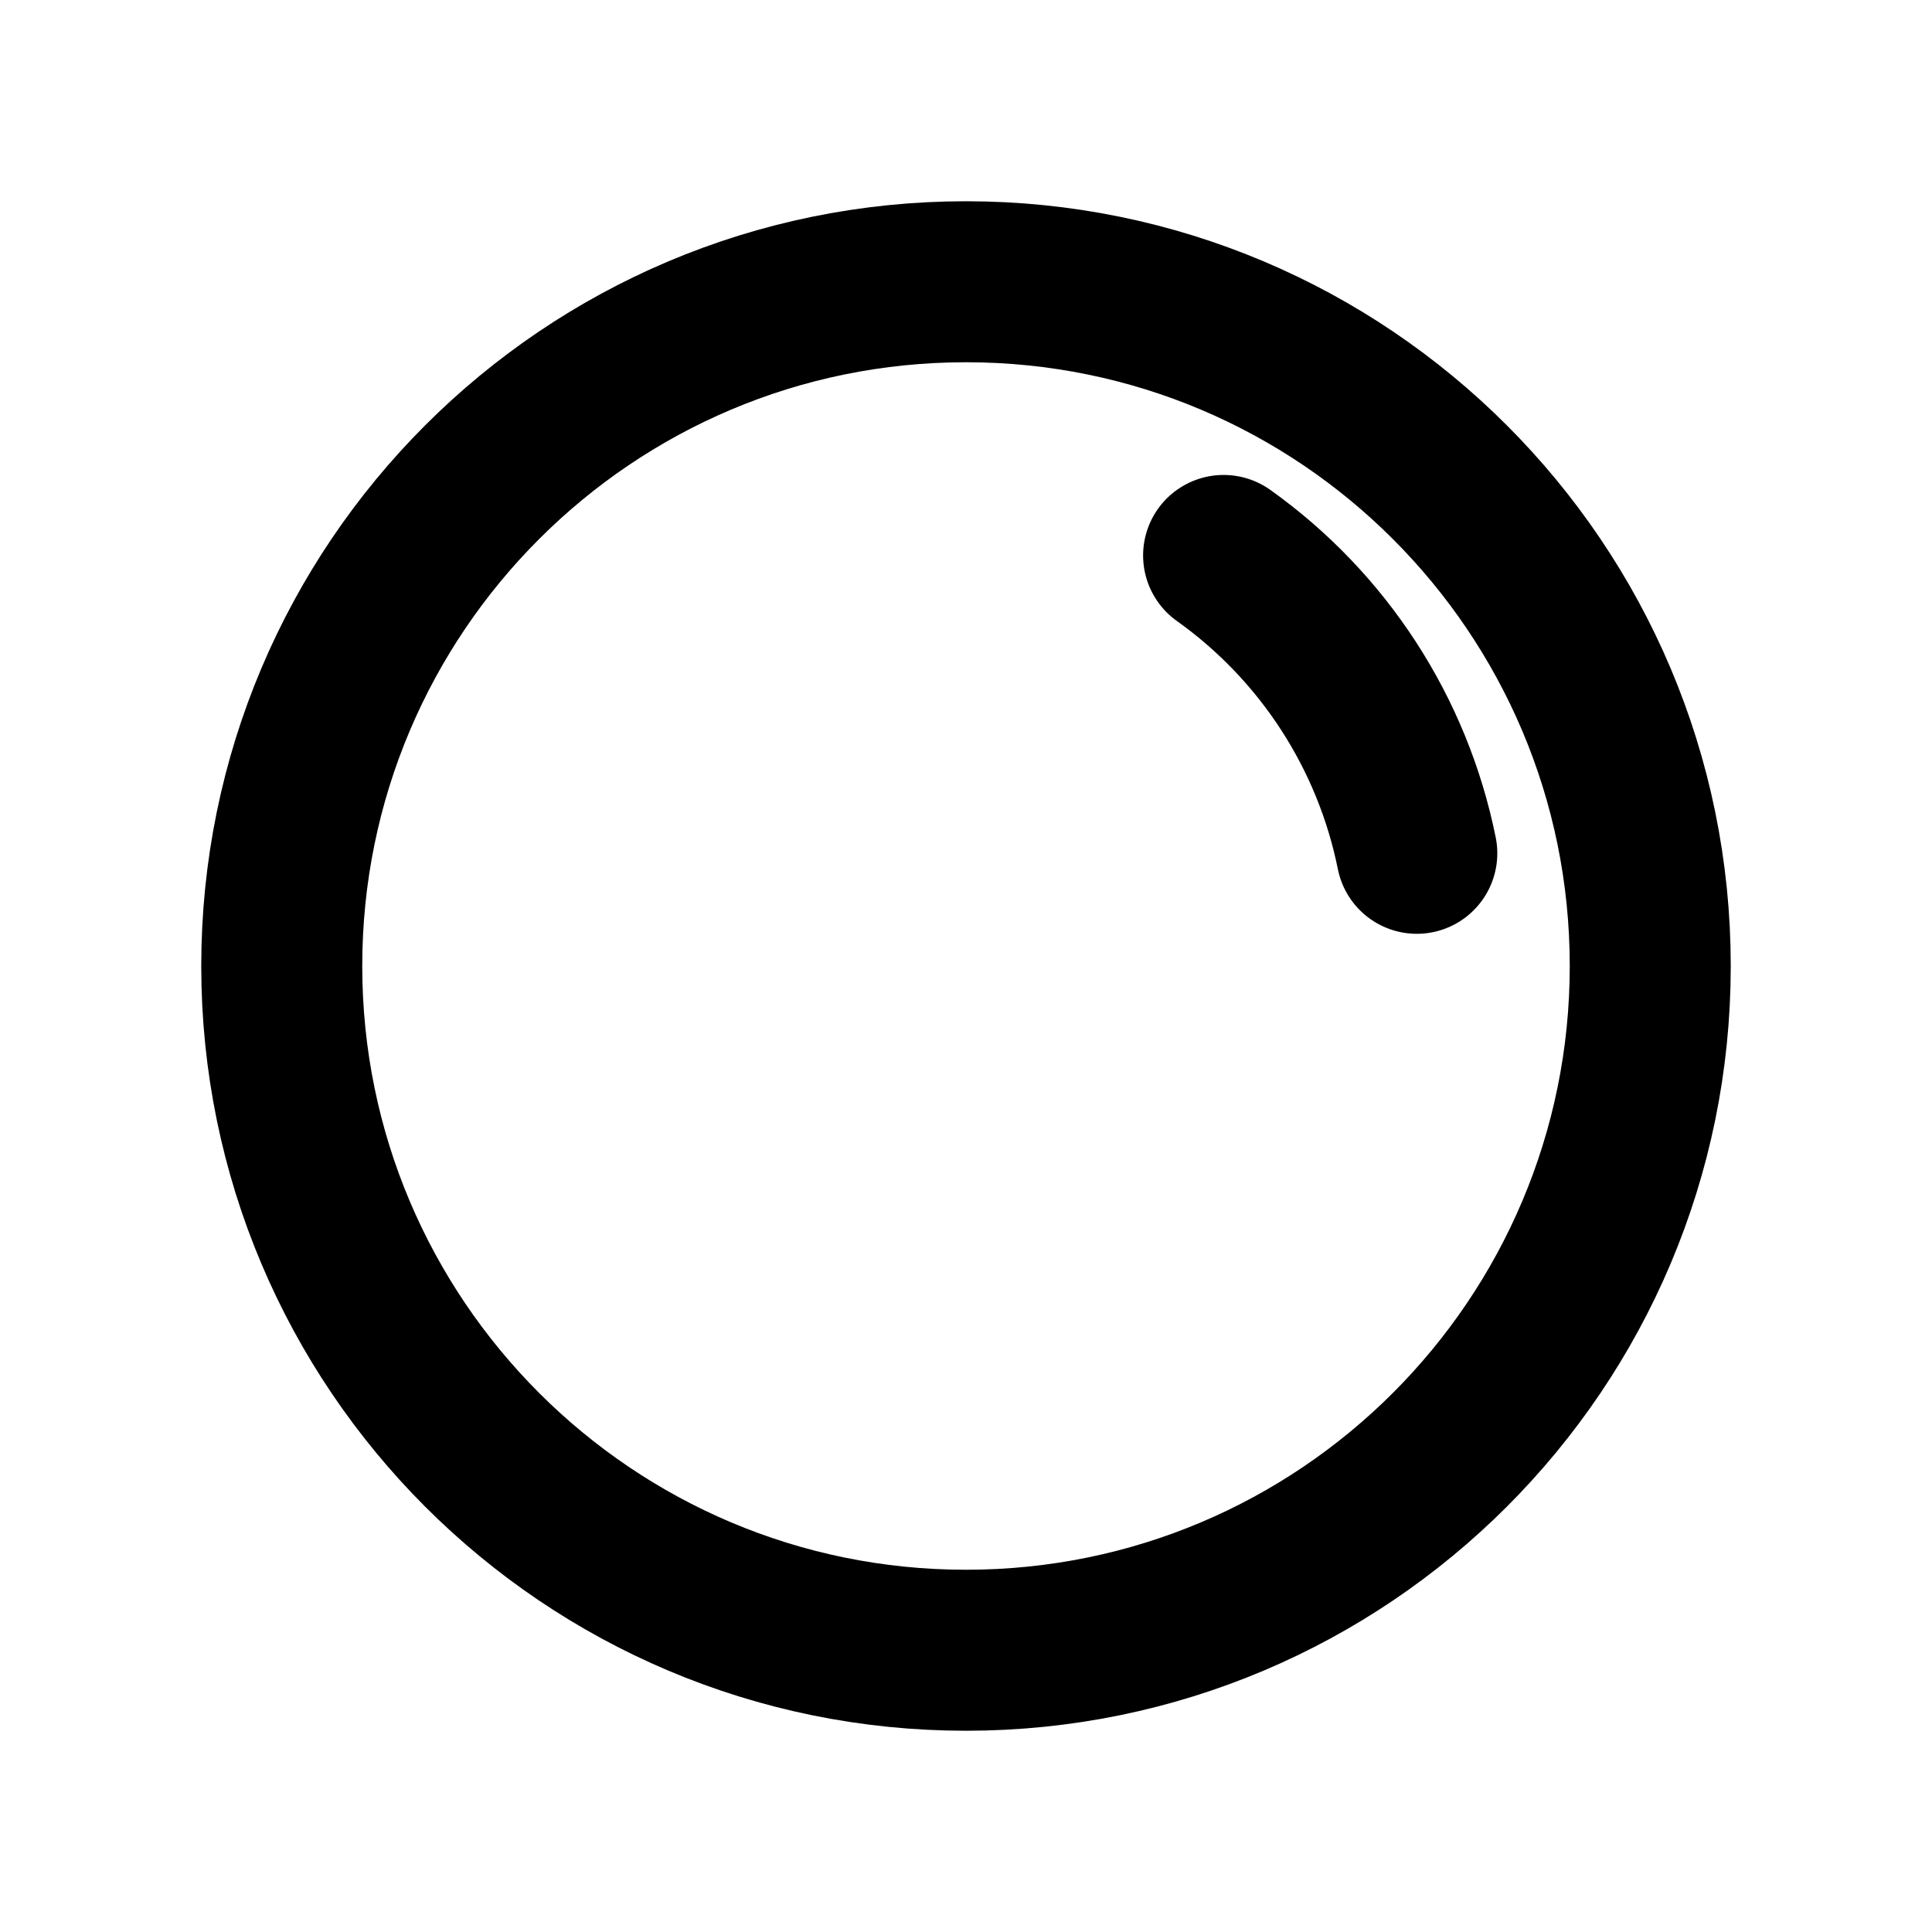
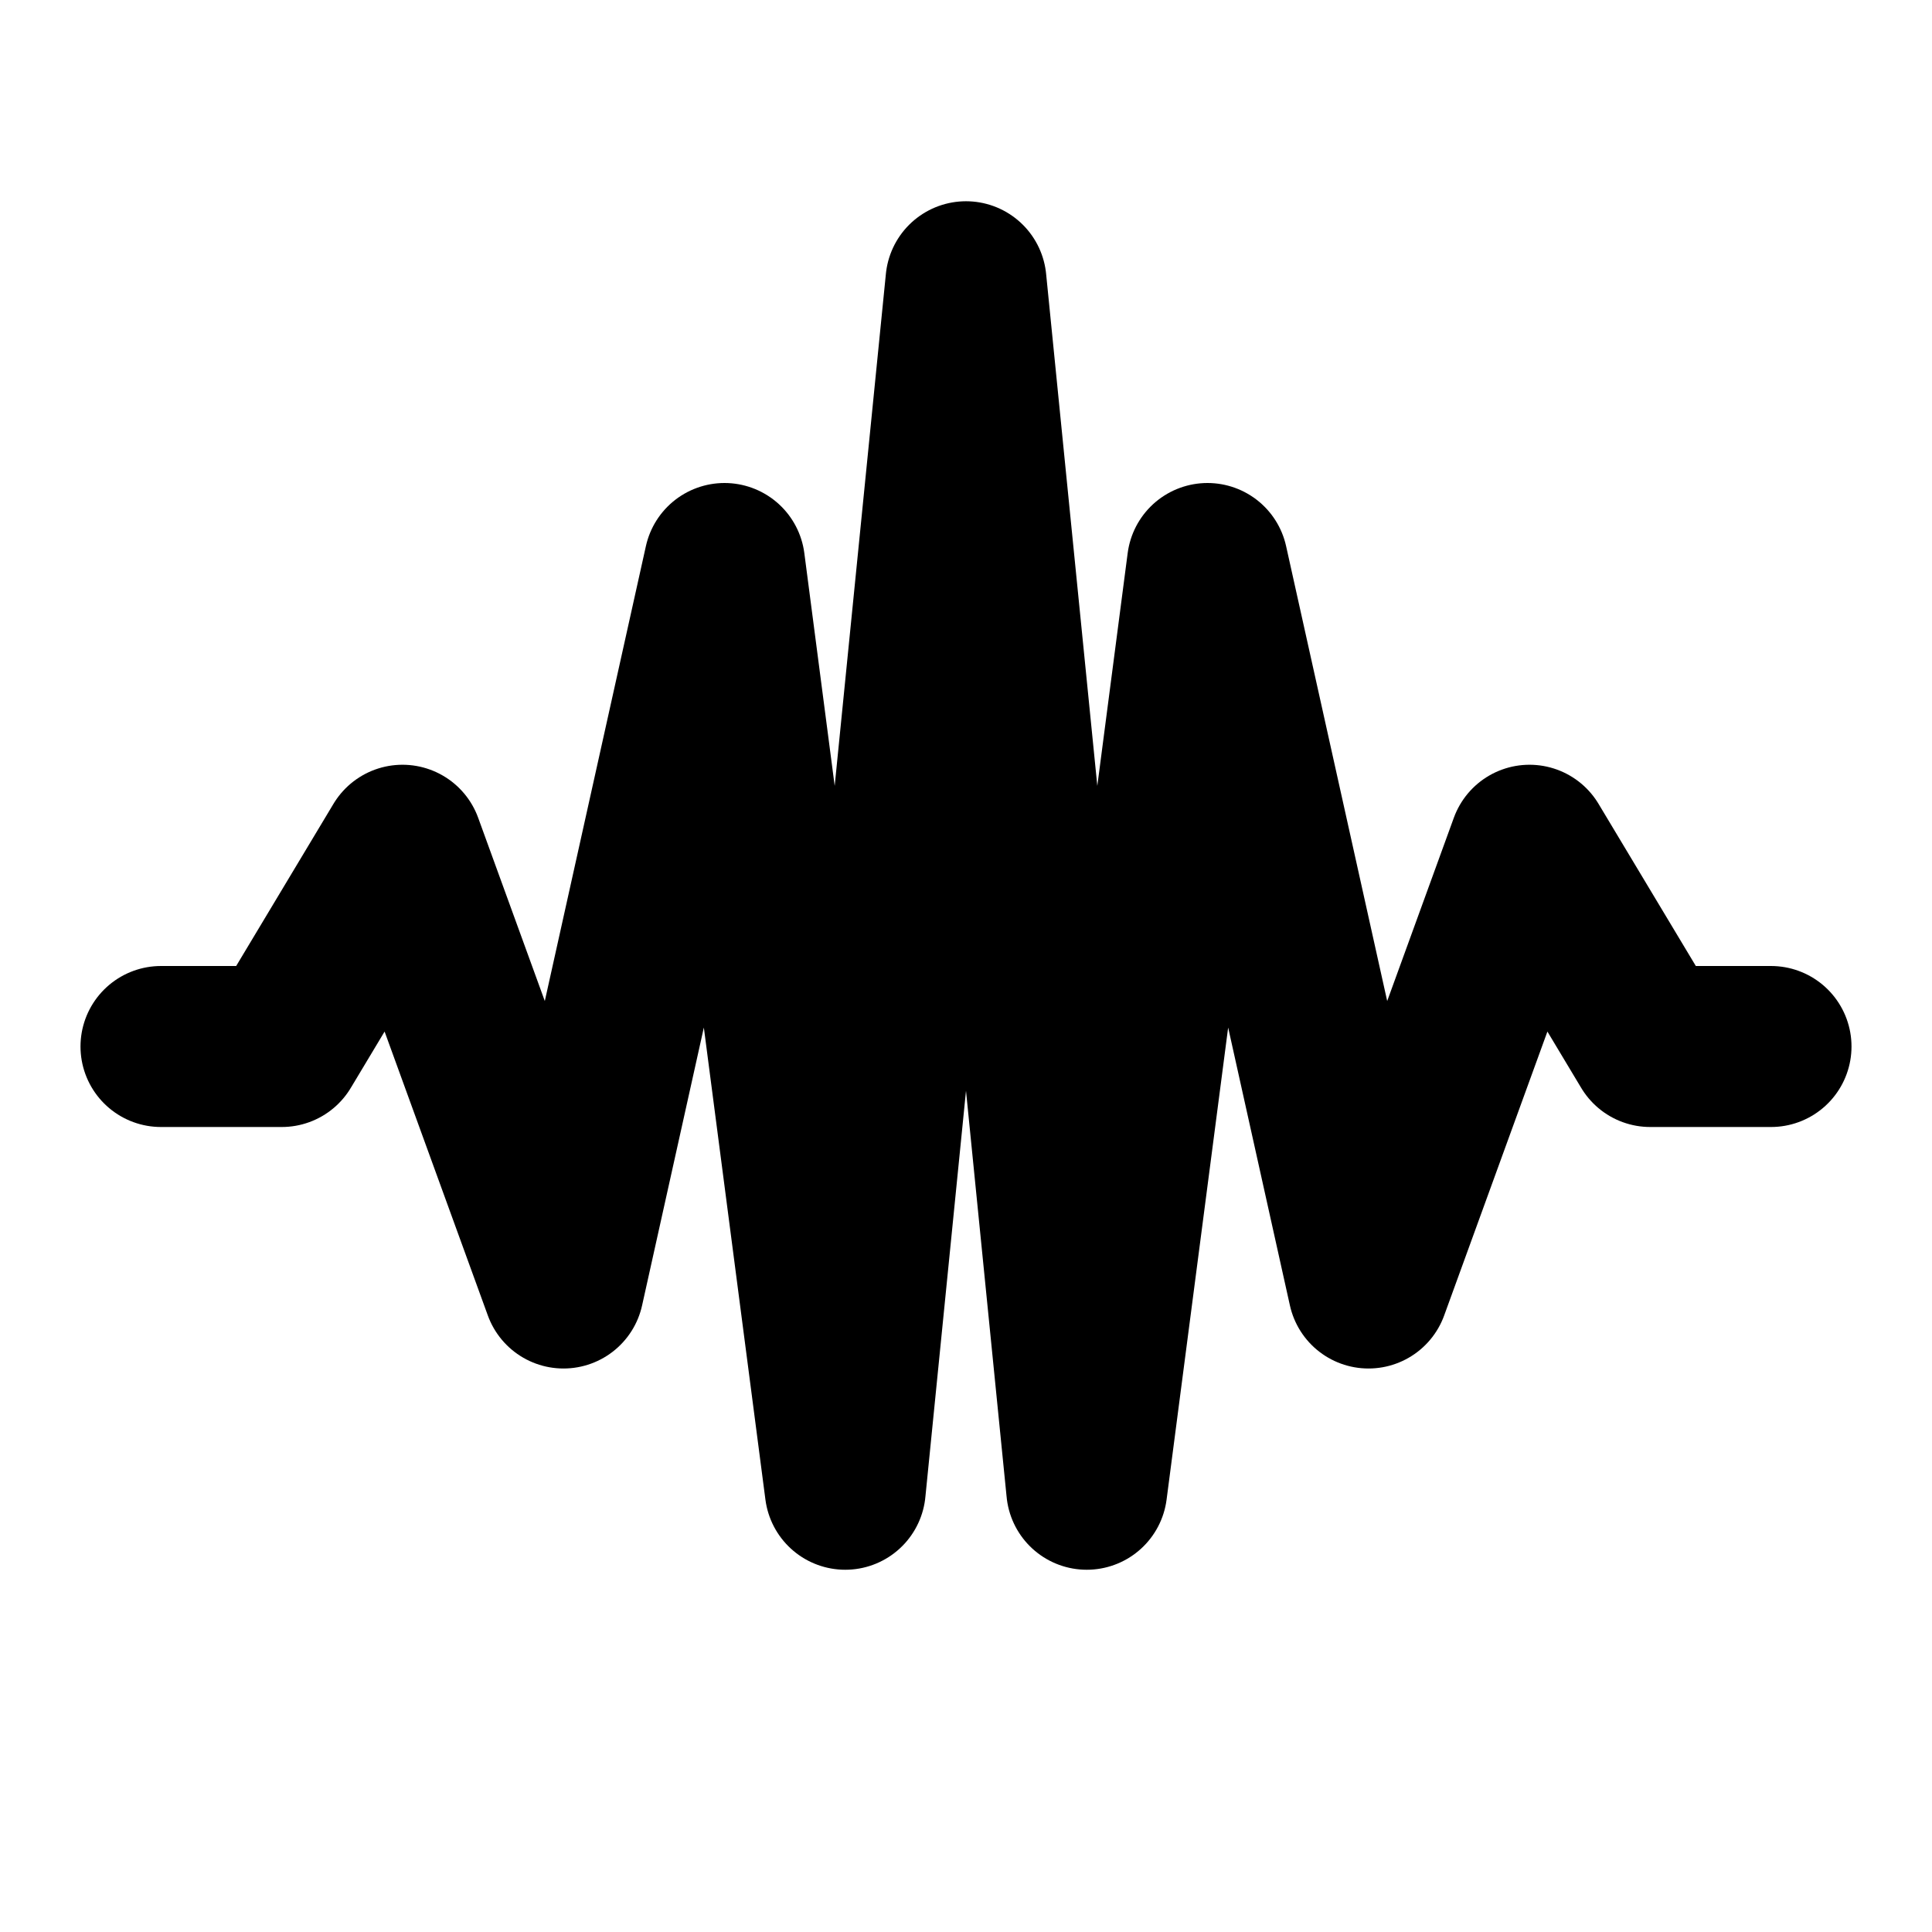
<svg xmlns="http://www.w3.org/2000/svg" viewBox="0 0 24 24" fill="none" stroke="currentColor" stroke-width="2" stroke-linecap="round" stroke-linejoin="round">
-   <circle cx="12" cy="12" r="8.5" />
-   <path d="M15.2 6.9A6 6 0 0 1 17.6 10.6" />
+   <path d="M2 13H3.5L5 10.5L7 16L9 7L10.5 18.5L12 3.5L13.5 18.5L15 7L17 16L19 10.5L20.5 13H22" />
</svg>
